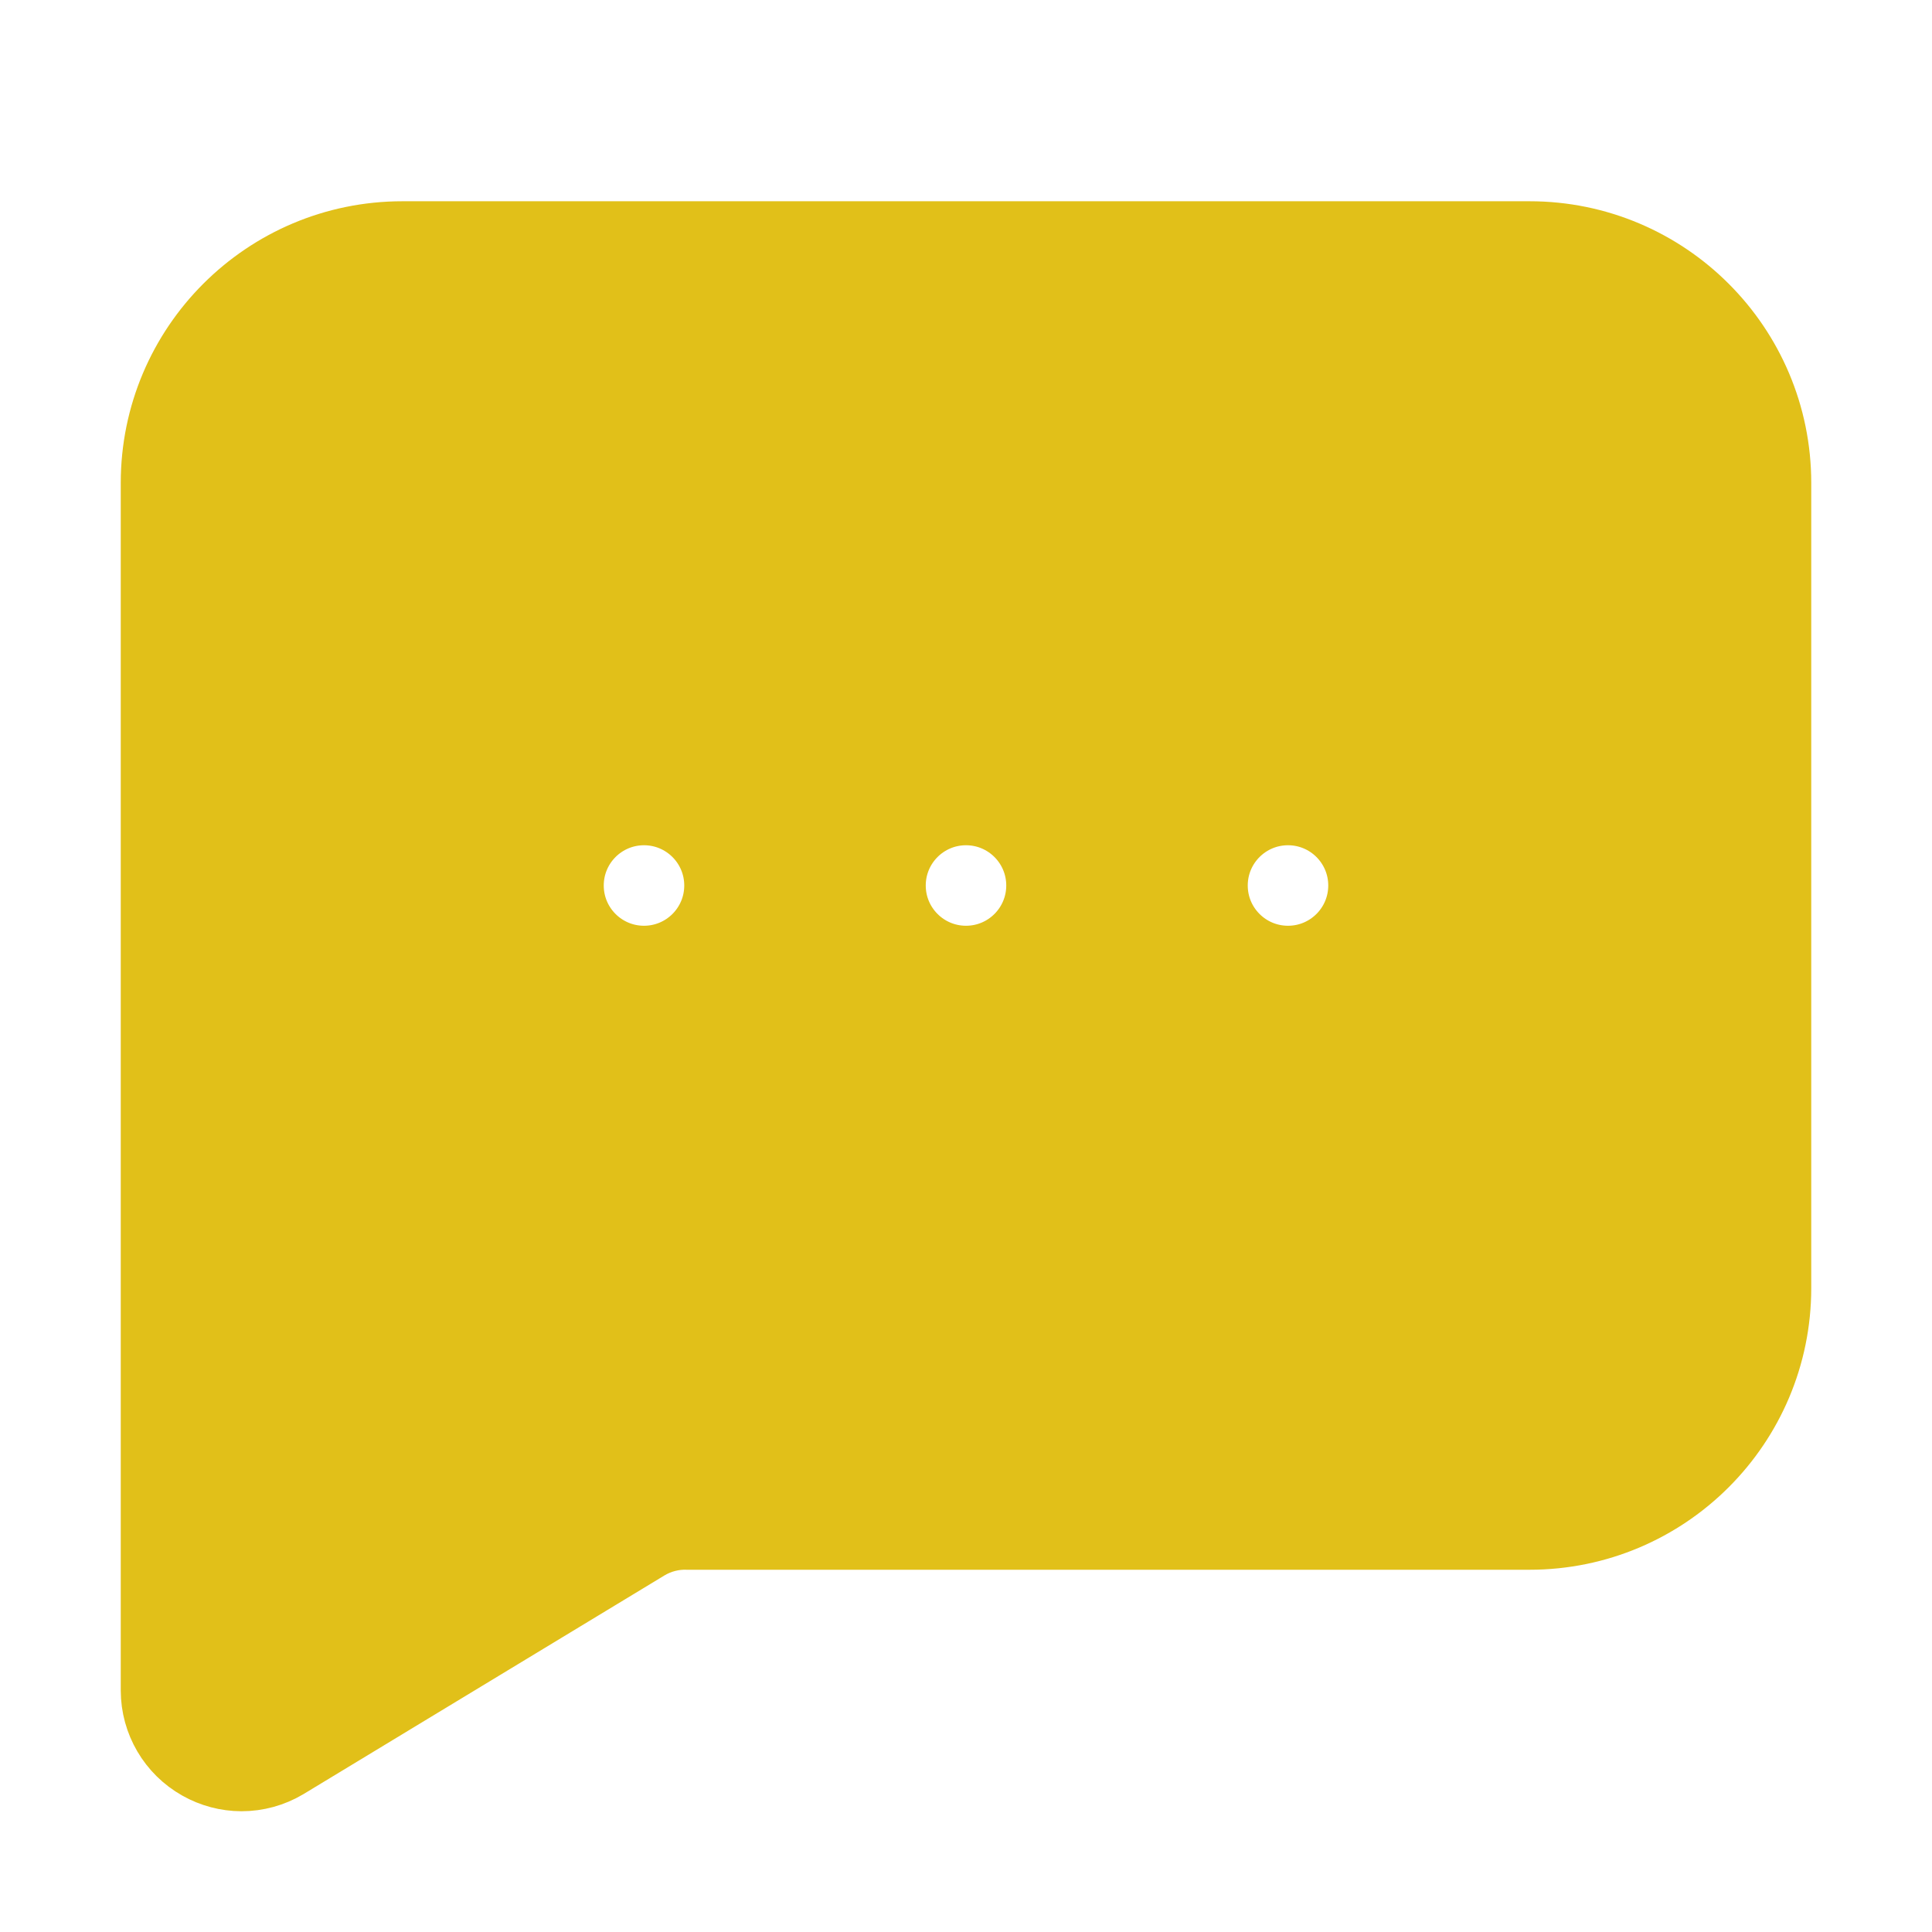
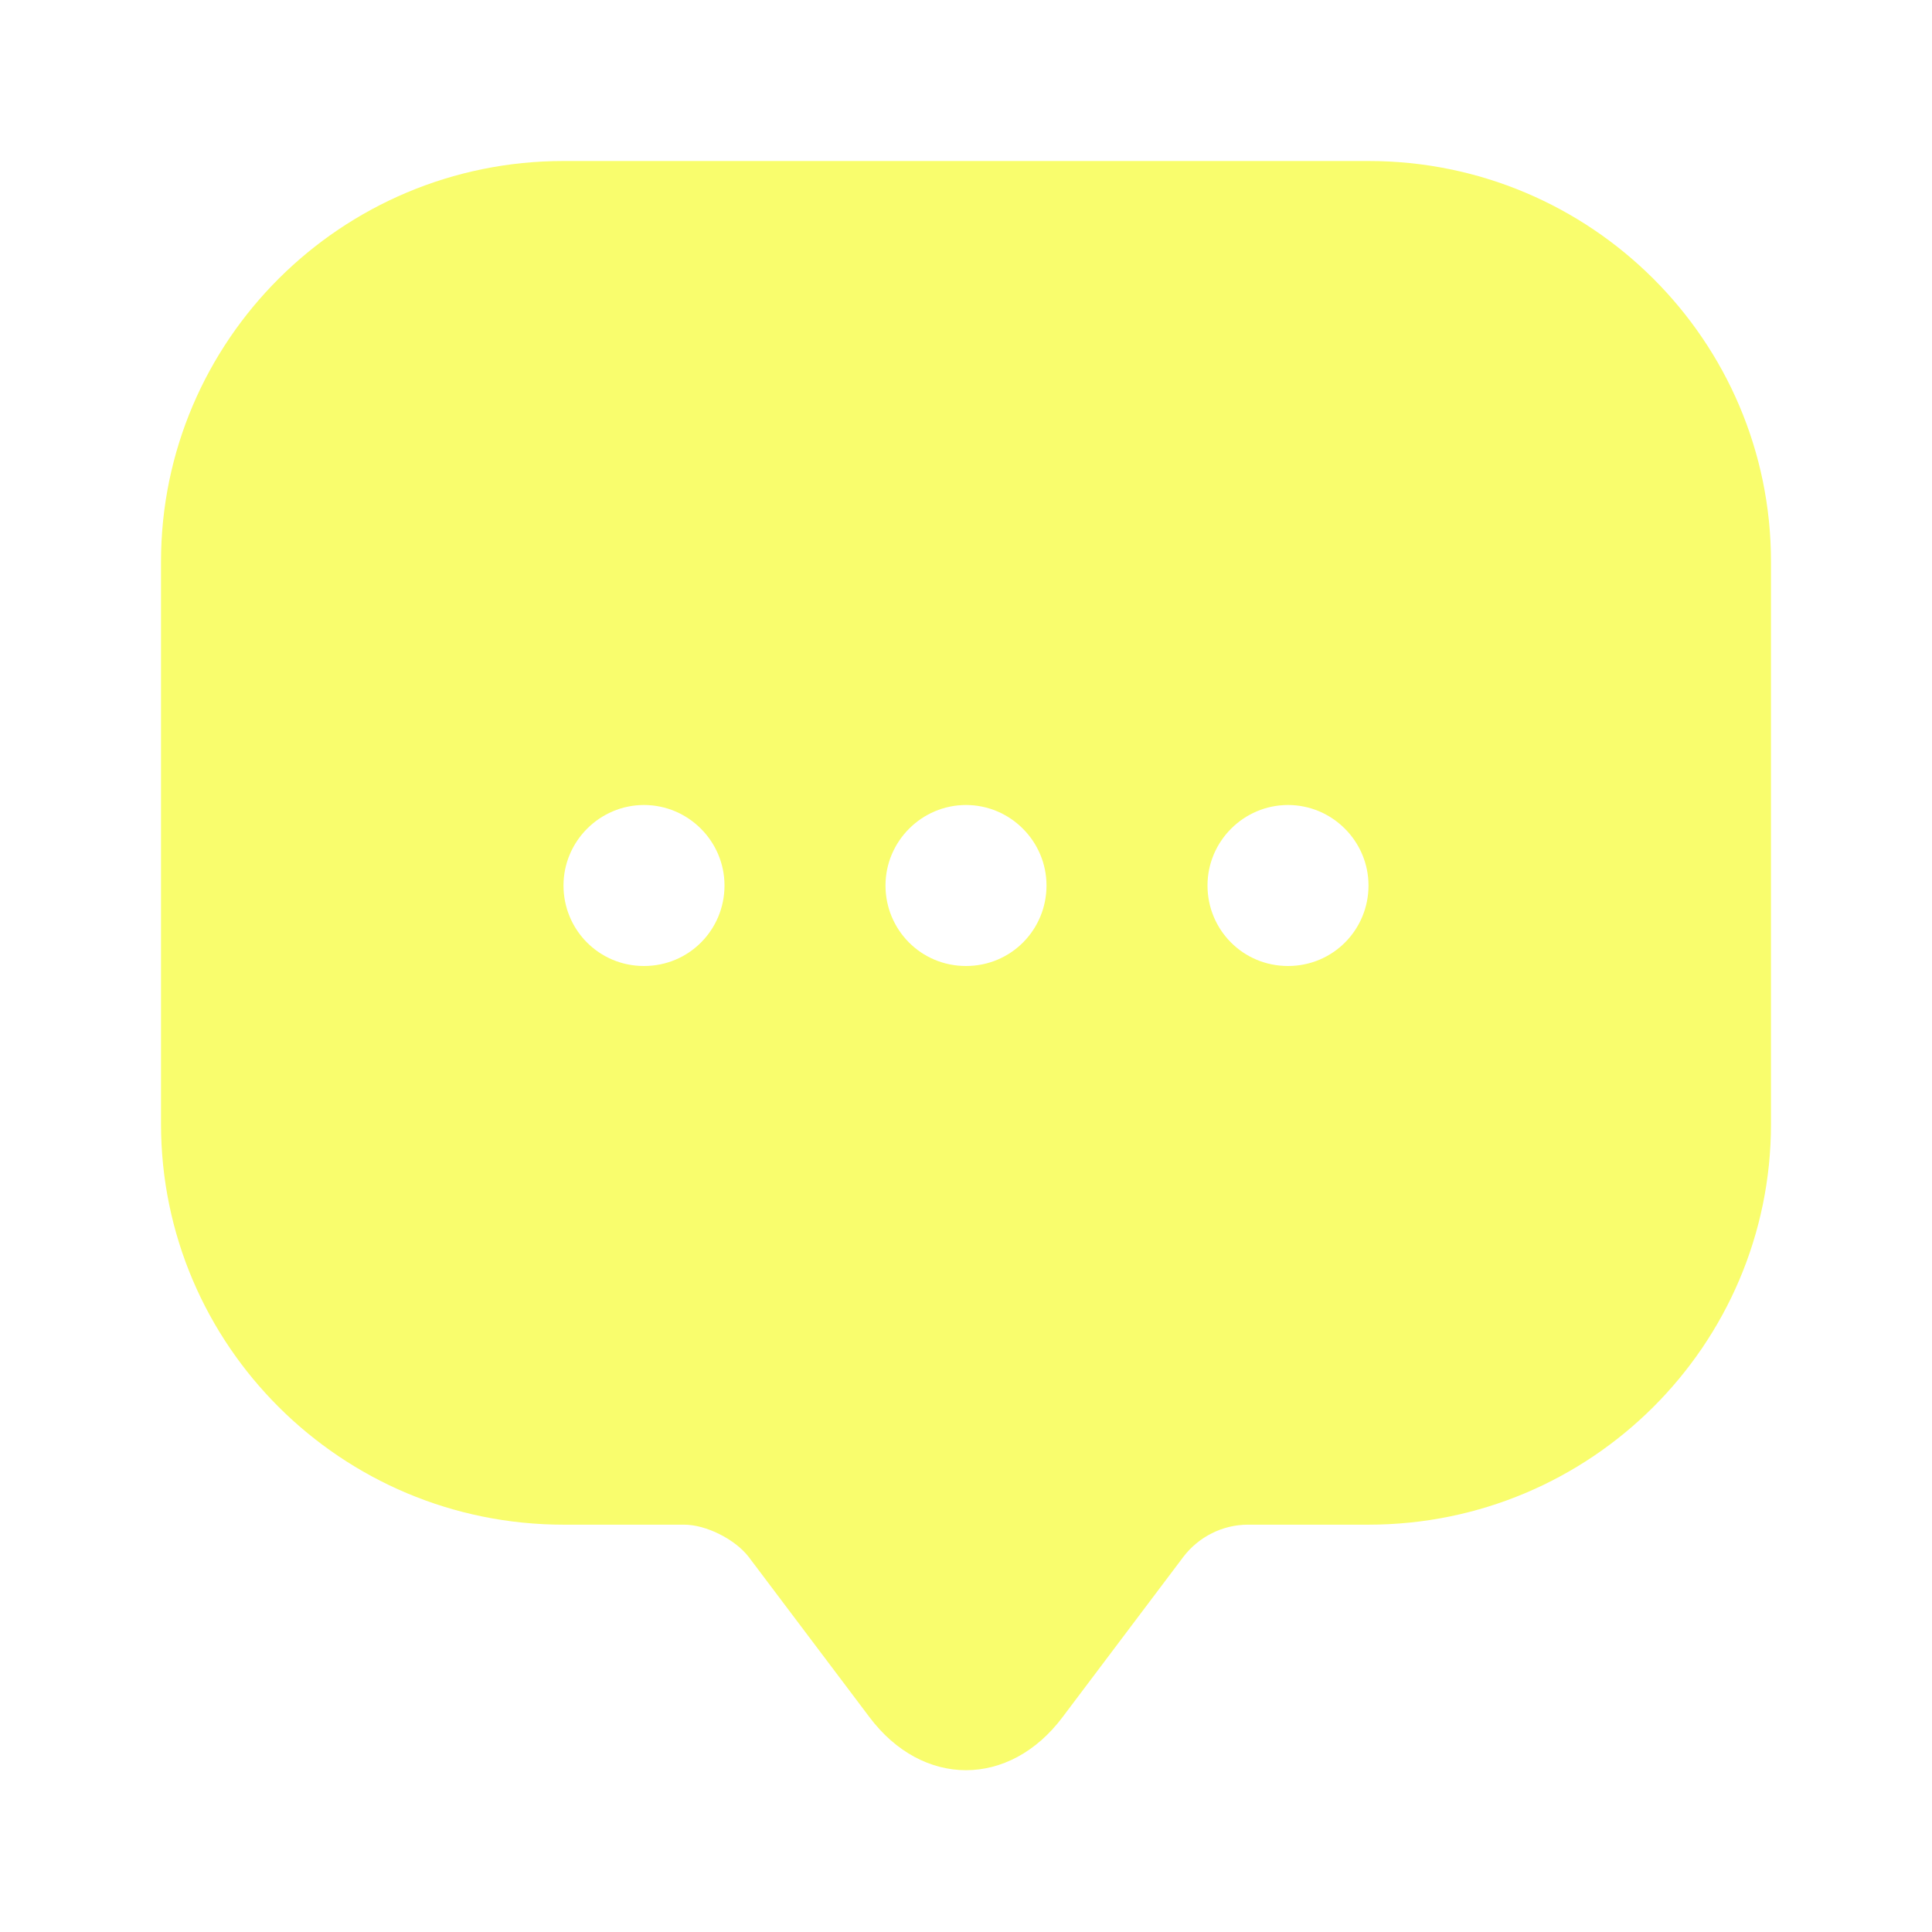
- <svg xmlns="http://www.w3.org/2000/svg" fill="#e1c019" width="800px" height="800px" viewBox="0 0 24 24" stroke="#e1c019">
+ <svg xmlns="http://www.w3.org/2000/svg" width="800px" height="800px" viewBox="0 0 24 24" fill="none">
  <g id="SVGRepo_bgCarrier" stroke-width="0" />
  <g id="SVGRepo_tracerCarrier" stroke-linecap="round" stroke-linejoin="round" />
  <g id="SVGRepo_iconCarrier">
-     <g data-name="Layer 2">
-       <g data-name="message-square">
-         <rect width="24" height="24" opacity="0" />
-         <path d="M19 3H5a3 3 0 0 0-3 3v15a1 1 0 0 0 .51.87A1 1 0 0 0 3 22a1 1 0 0 0 .51-.14L8 19.14a1 1 0 0 1 .55-.14H19a3 3 0 0 0 3-3V6a3 3 0 0 0-3-3zM8 12a1 1 0 1 1 1-1 1 1 0 0 1-1 1zm4 0a1 1 0 1 1 1-1 1 1 0 0 1-1 1zm4 0a1 1 0 1 1 1-1 1 1 0 0 1-1 1z" />
-       </g>
-     </g>
+     <path d="M17 2H7C4.24 2 2 4.23 2 6.98V12.96V13.96C2 16.71 4.24 18.94 7 18.94H8.5C8.77 18.94 9.13 19.12 9.3 19.34L10.8 21.33C11.46 22.21 12.54 22.21 13.2 21.33L14.7 19.34C14.89 19.09 15.19 18.94 15.5 18.94H17C19.76 18.94 22 16.71 22 13.96V6.98C22 4.23 19.76 2 17 2ZM8 12C7.44 12 7 11.55 7 11C7 10.45 7.45 10 8 10C8.55 10 9 10.45 9 11C9 11.55 8.56 12 8 12ZM12 12C11.44 12 11 11.55 11 11C11 10.45 11.45 10 12 10C12.55 10 13 10.45 13 11C13 11.55 12.56 12 12 12ZM16 12C15.44 12 15 11.55 15 11C15 10.45 15.45 10 16 10C16.55 10 17 10.45 17 11C17 11.55 16.56 12 16 12Z" fill="#f9fd6d" />
  </g>
</svg>
